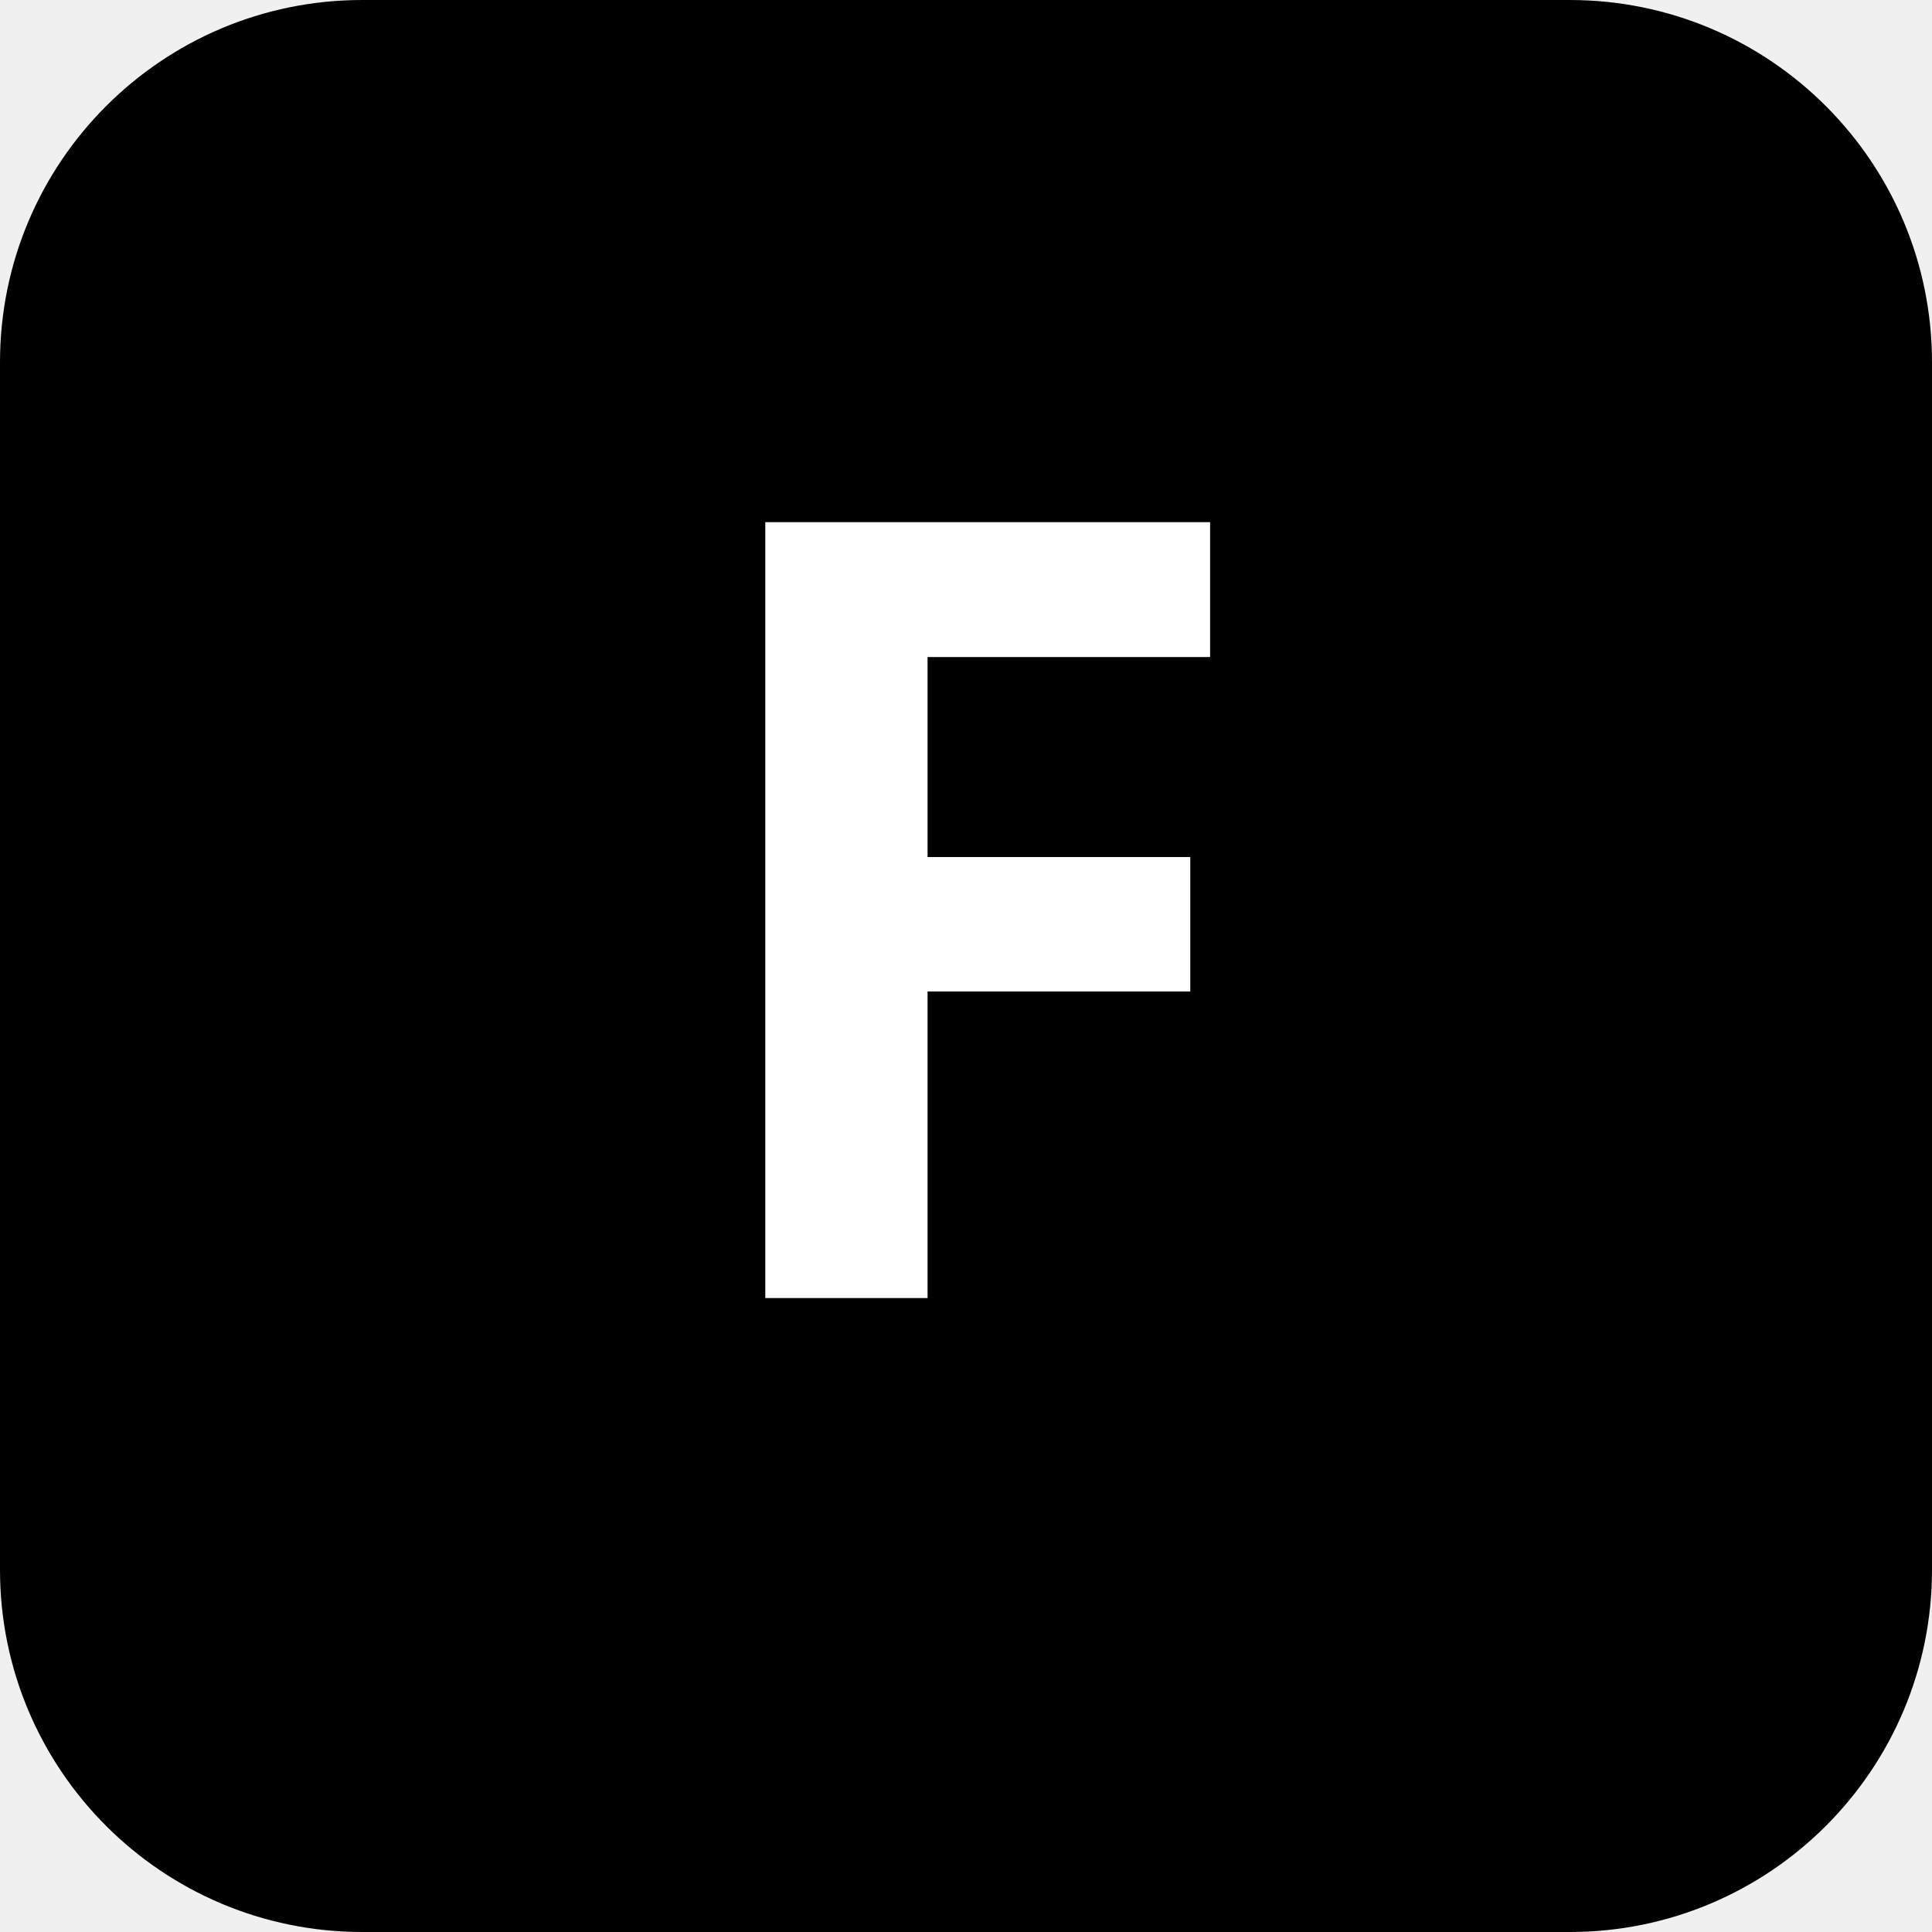
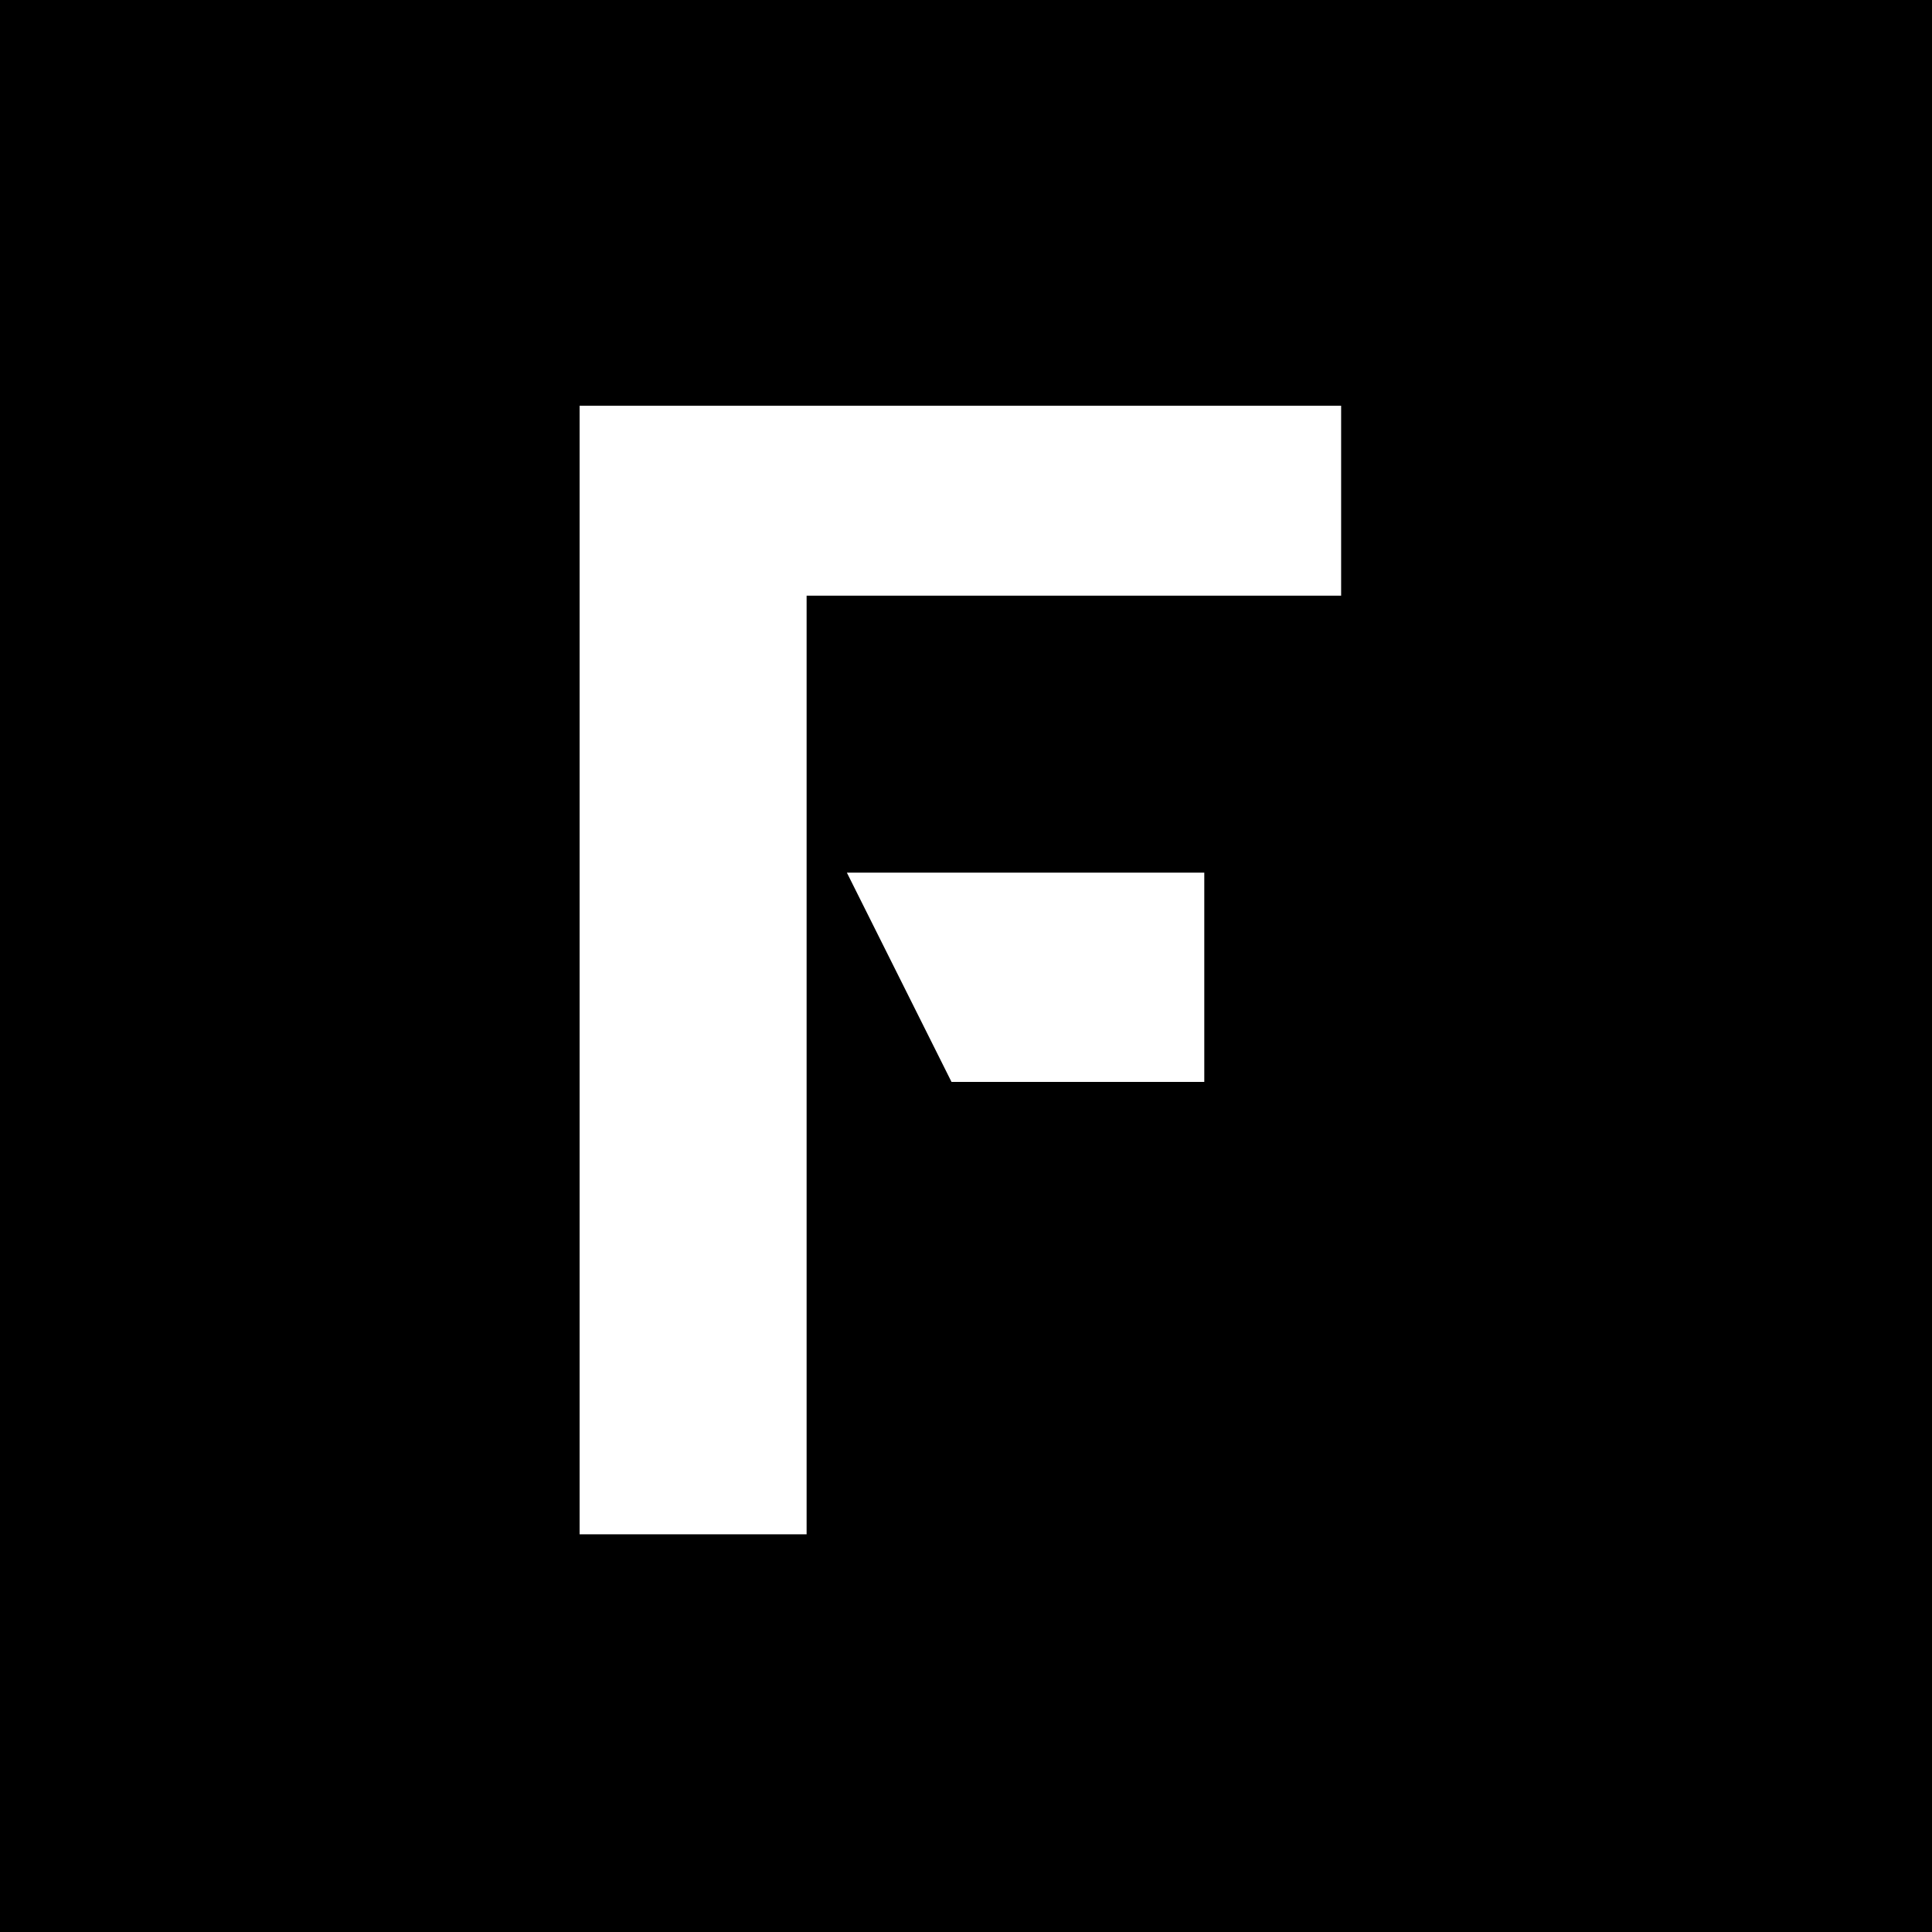
- <svg xmlns="http://www.w3.org/2000/svg" viewBox="0 0 64 64" width="64" height="64">
-   <rect width="64" height="64" rx="12" fill="#000" />
-   <text x="32" y="43" font-family="system-ui,sans-serif" font-size="36" font-weight="700" fill="#fff" text-anchor="middle">F</text>
+ <svg xmlns="http://www.w3.org/2000/svg" width="120" height="120" viewBox="0 0 120 120" fill="none">
+   <rect width="120" height="120" fill="black" />
+   <path d="M59.1 67.2L52.6 54.2H74.8V67.2H59.1ZM36 25.2H83.3V37H50.1V95.3H36V25.2Z" fill="white" />
</svg>
